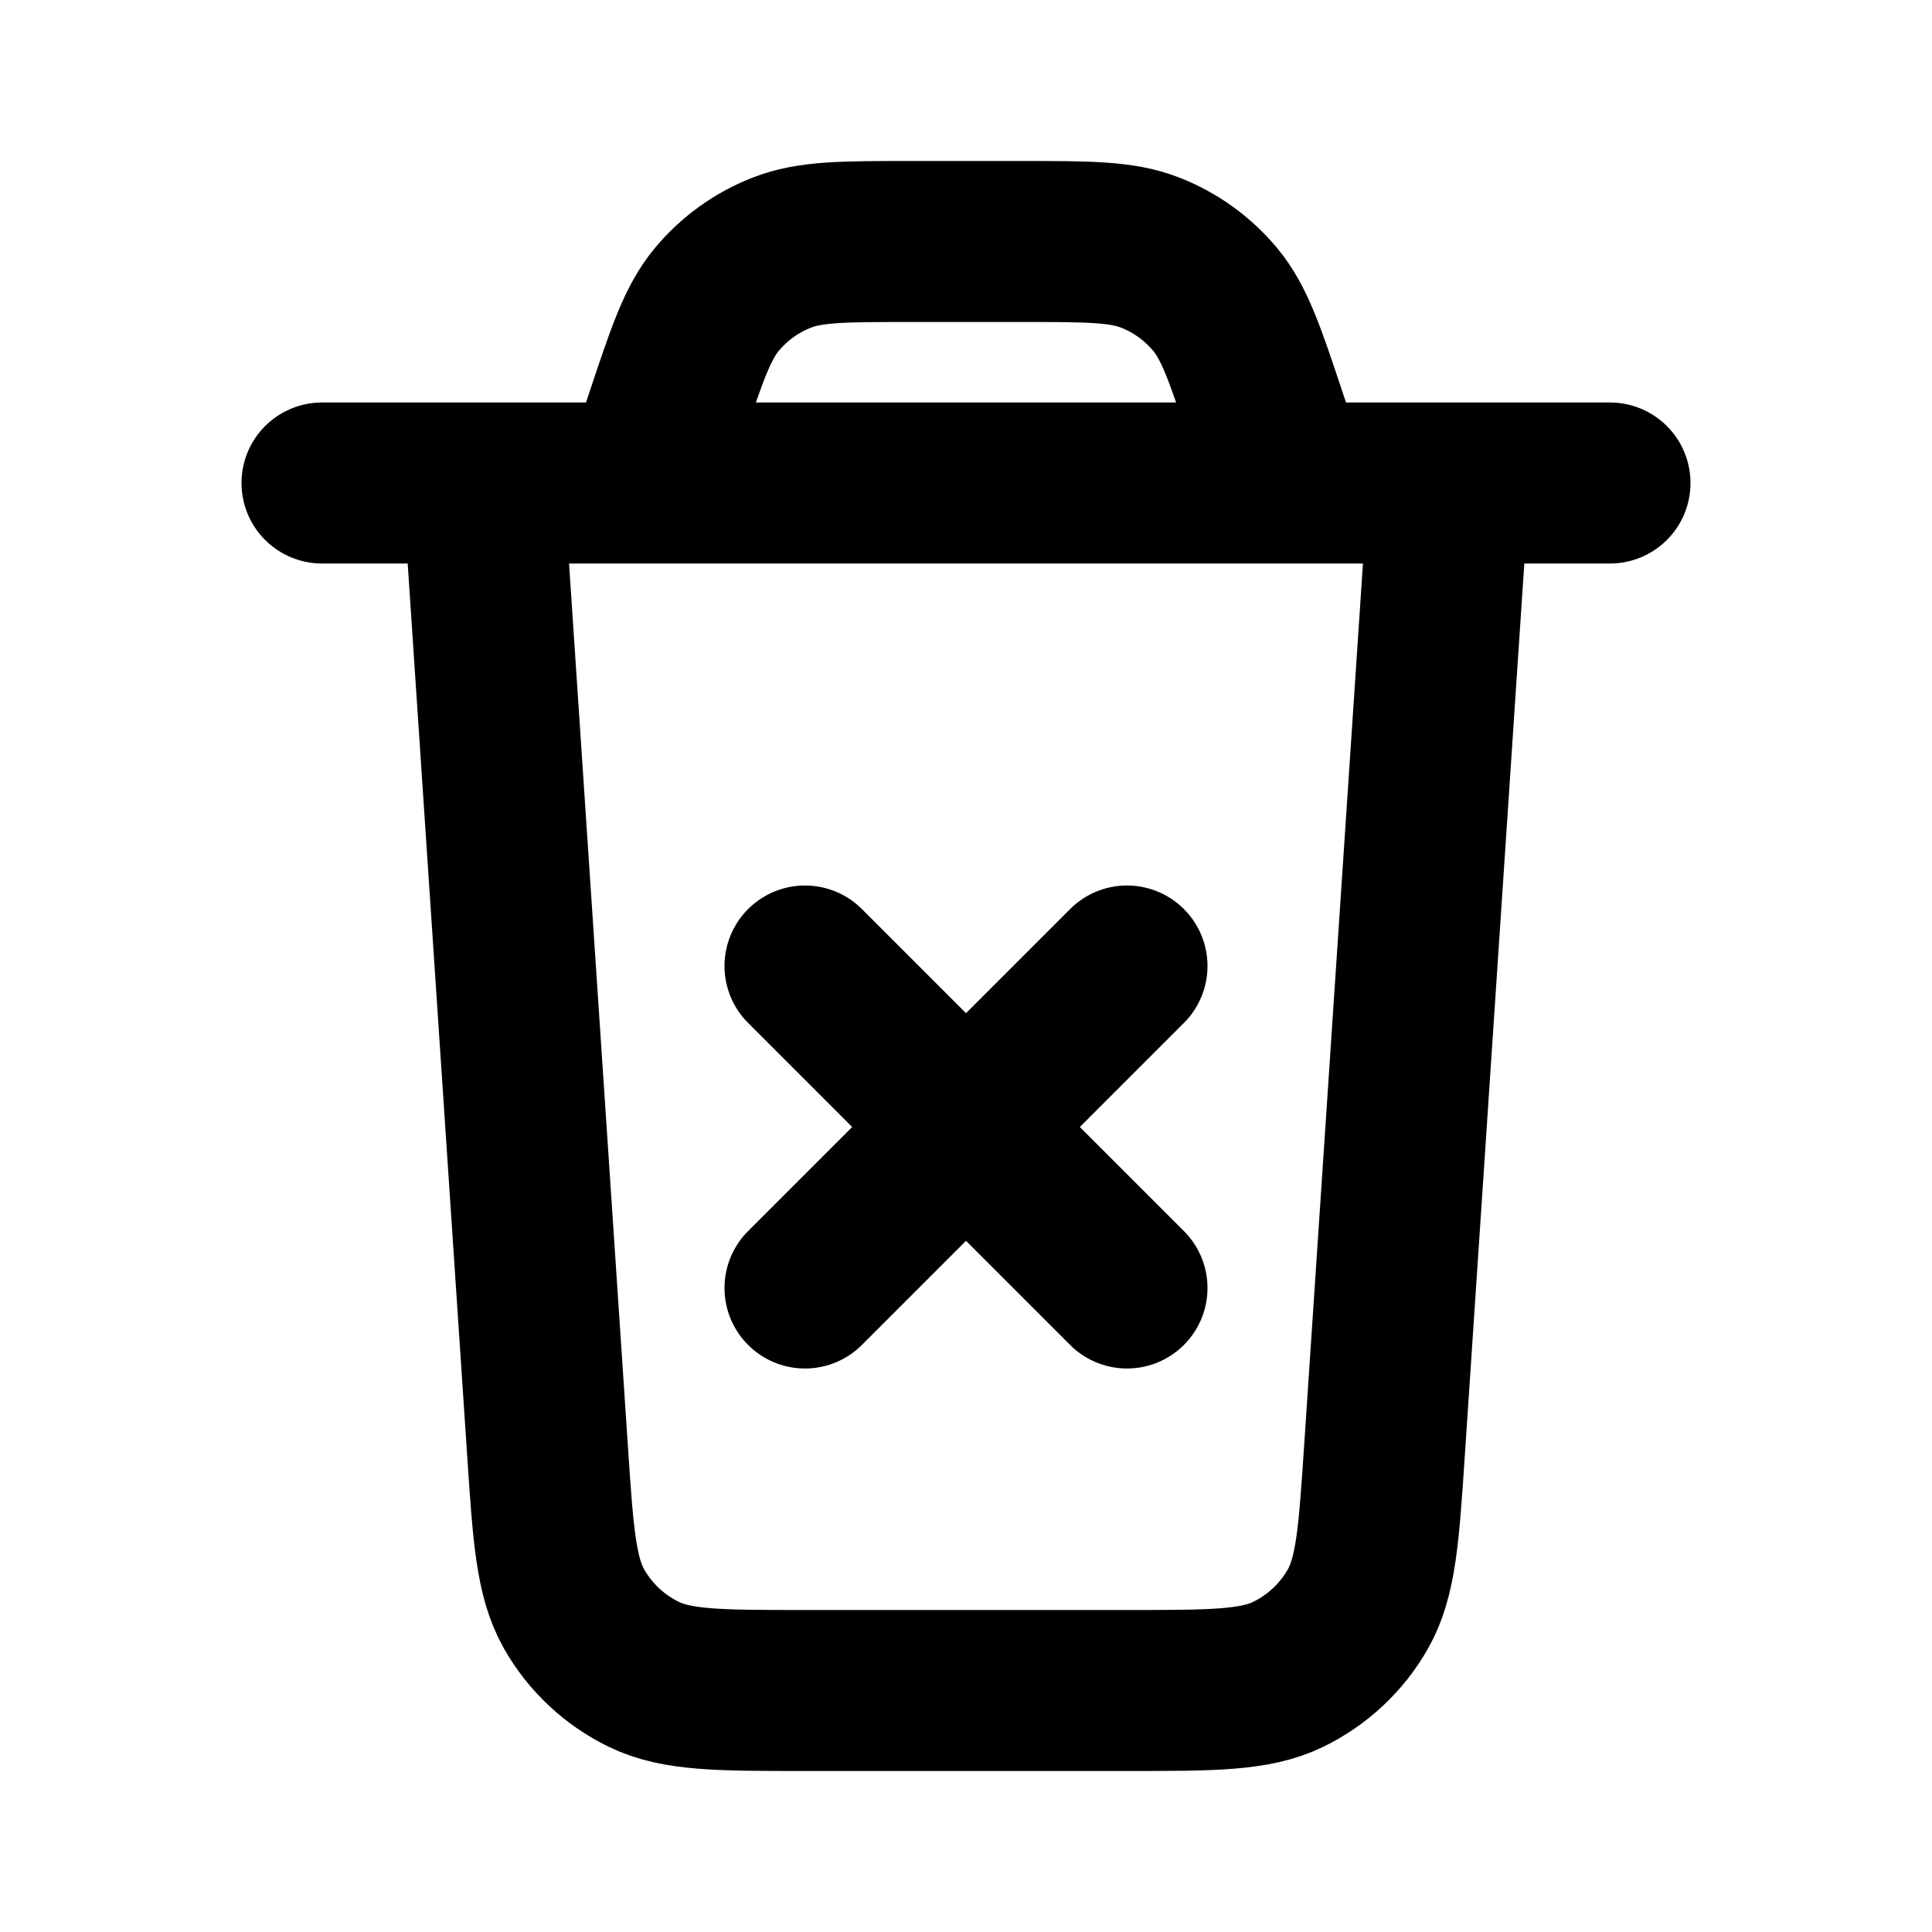
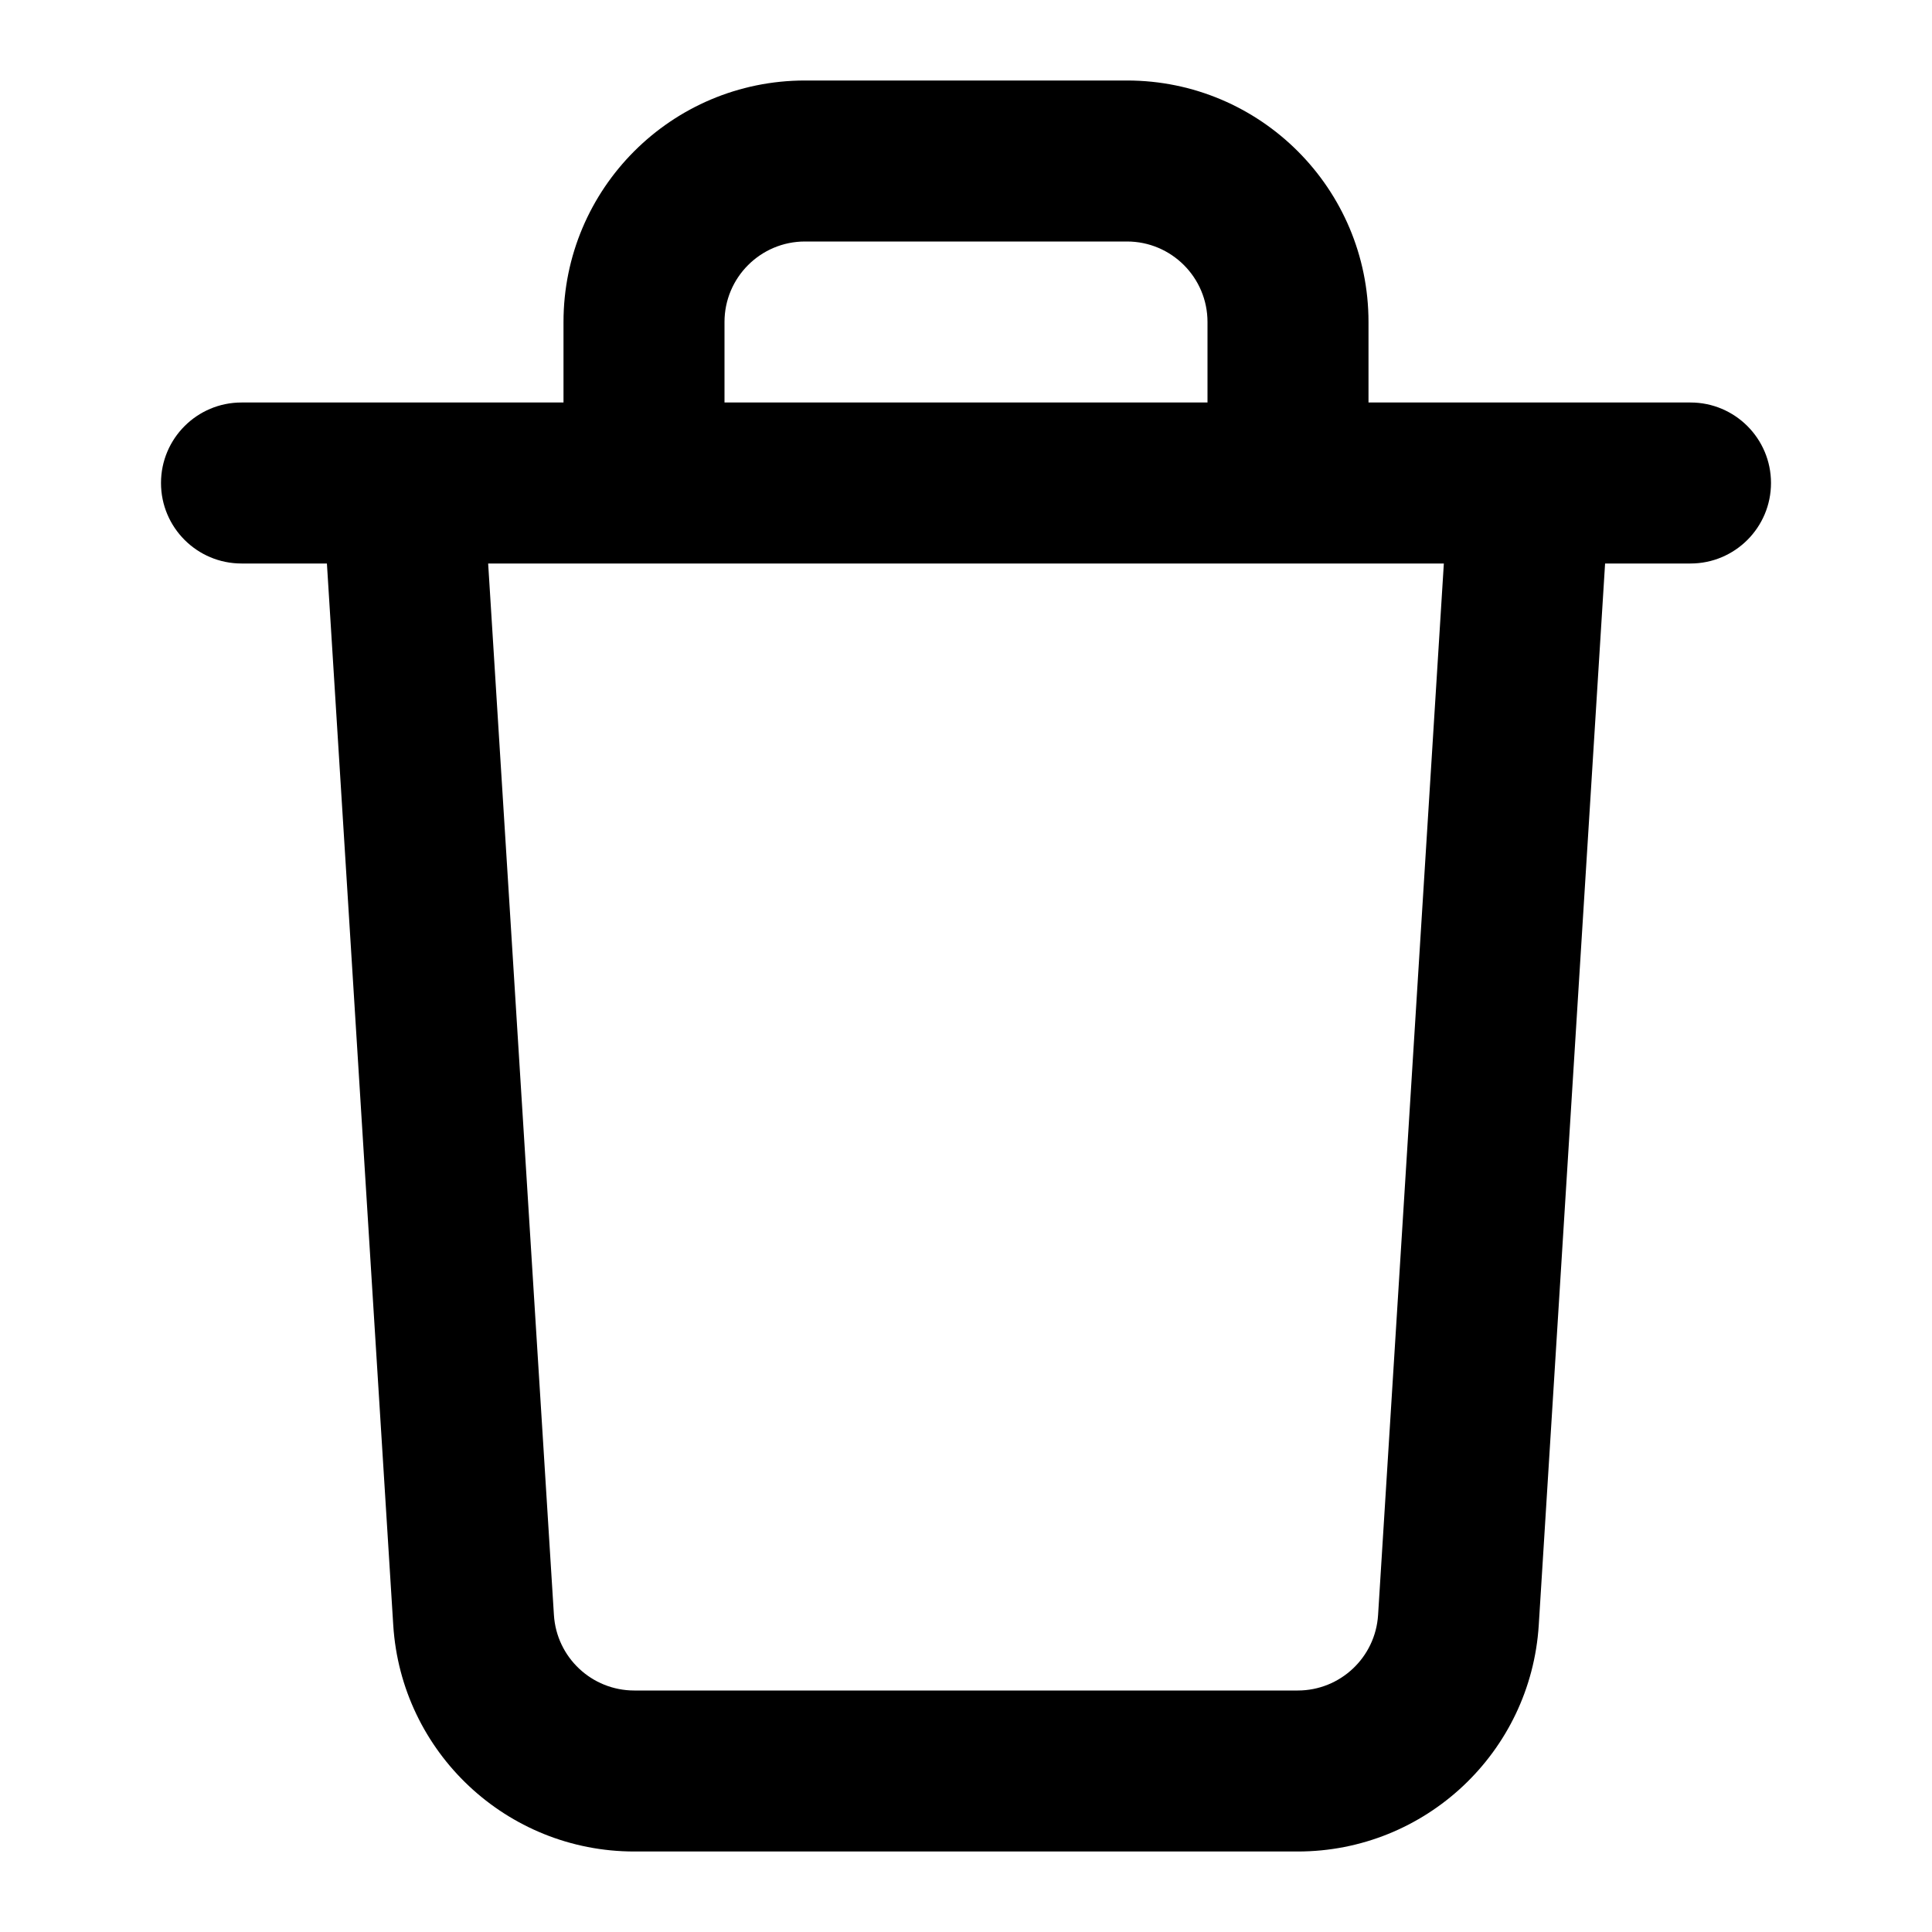
<svg xmlns="http://www.w3.org/2000/svg" width="18px" height="18px" viewBox="0 0 24 24" fill="none">
-   <path d="M10 12L14 16M14 12L10 16M18 6L17.199 18.013C17.129 19.065 17.094 19.591 16.867 19.99C16.667 20.341 16.365 20.623 16.001 20.8C15.588 21 15.061 21 14.006 21H9.994C8.939 21 8.412 21 7.999 20.8C7.635 20.623 7.333 20.341 7.133 19.99C6.906 19.591 6.871 19.065 6.801 18.013L6 6M4 6H20M16 6L15.729 5.188C15.467 4.401 15.336 4.008 15.093 3.717C14.878 3.46 14.602 3.261 14.29 3.139C13.938 3 13.523 3 12.694 3H11.306C10.477 3 10.062 3 9.71 3.139C9.398 3.261 9.122 3.46 8.907 3.717C8.664 4.008 8.533 4.401 8.271 5.188L8 6" stroke="#000000" stroke-width="2" stroke-linecap="round" stroke-linejoin="round" />
+   <path fill-rule="evenodd" clip-rule="evenodd" d="M7 4C7 2.343 8.343 1 10 1H14C15.657 1 17 2.343 17 4V5H21C21.552 5 22 5.448 22 6C22 6.552 21.552 7 21 7H19.939L19.115 20.187C19.016 21.768 17.705 23 16.121 23H7.879C6.295 23 4.984 21.768 4.885 20.187L4.061 7H3C2.448 7 2 6.552 2 6C2 5.448 2.448 5 3 5H7V4ZM9 5H15V4C15 3.448 14.552 3 14 3H10C9.448 3 9 3.448 9 4V5ZM6.064 7L6.881 20.062C6.914 20.589 7.351 21 7.879 21H16.121C16.649 21 17.086 20.589 17.119 20.062L17.936 7H6.064Z" fill="#000000" />
</svg>
